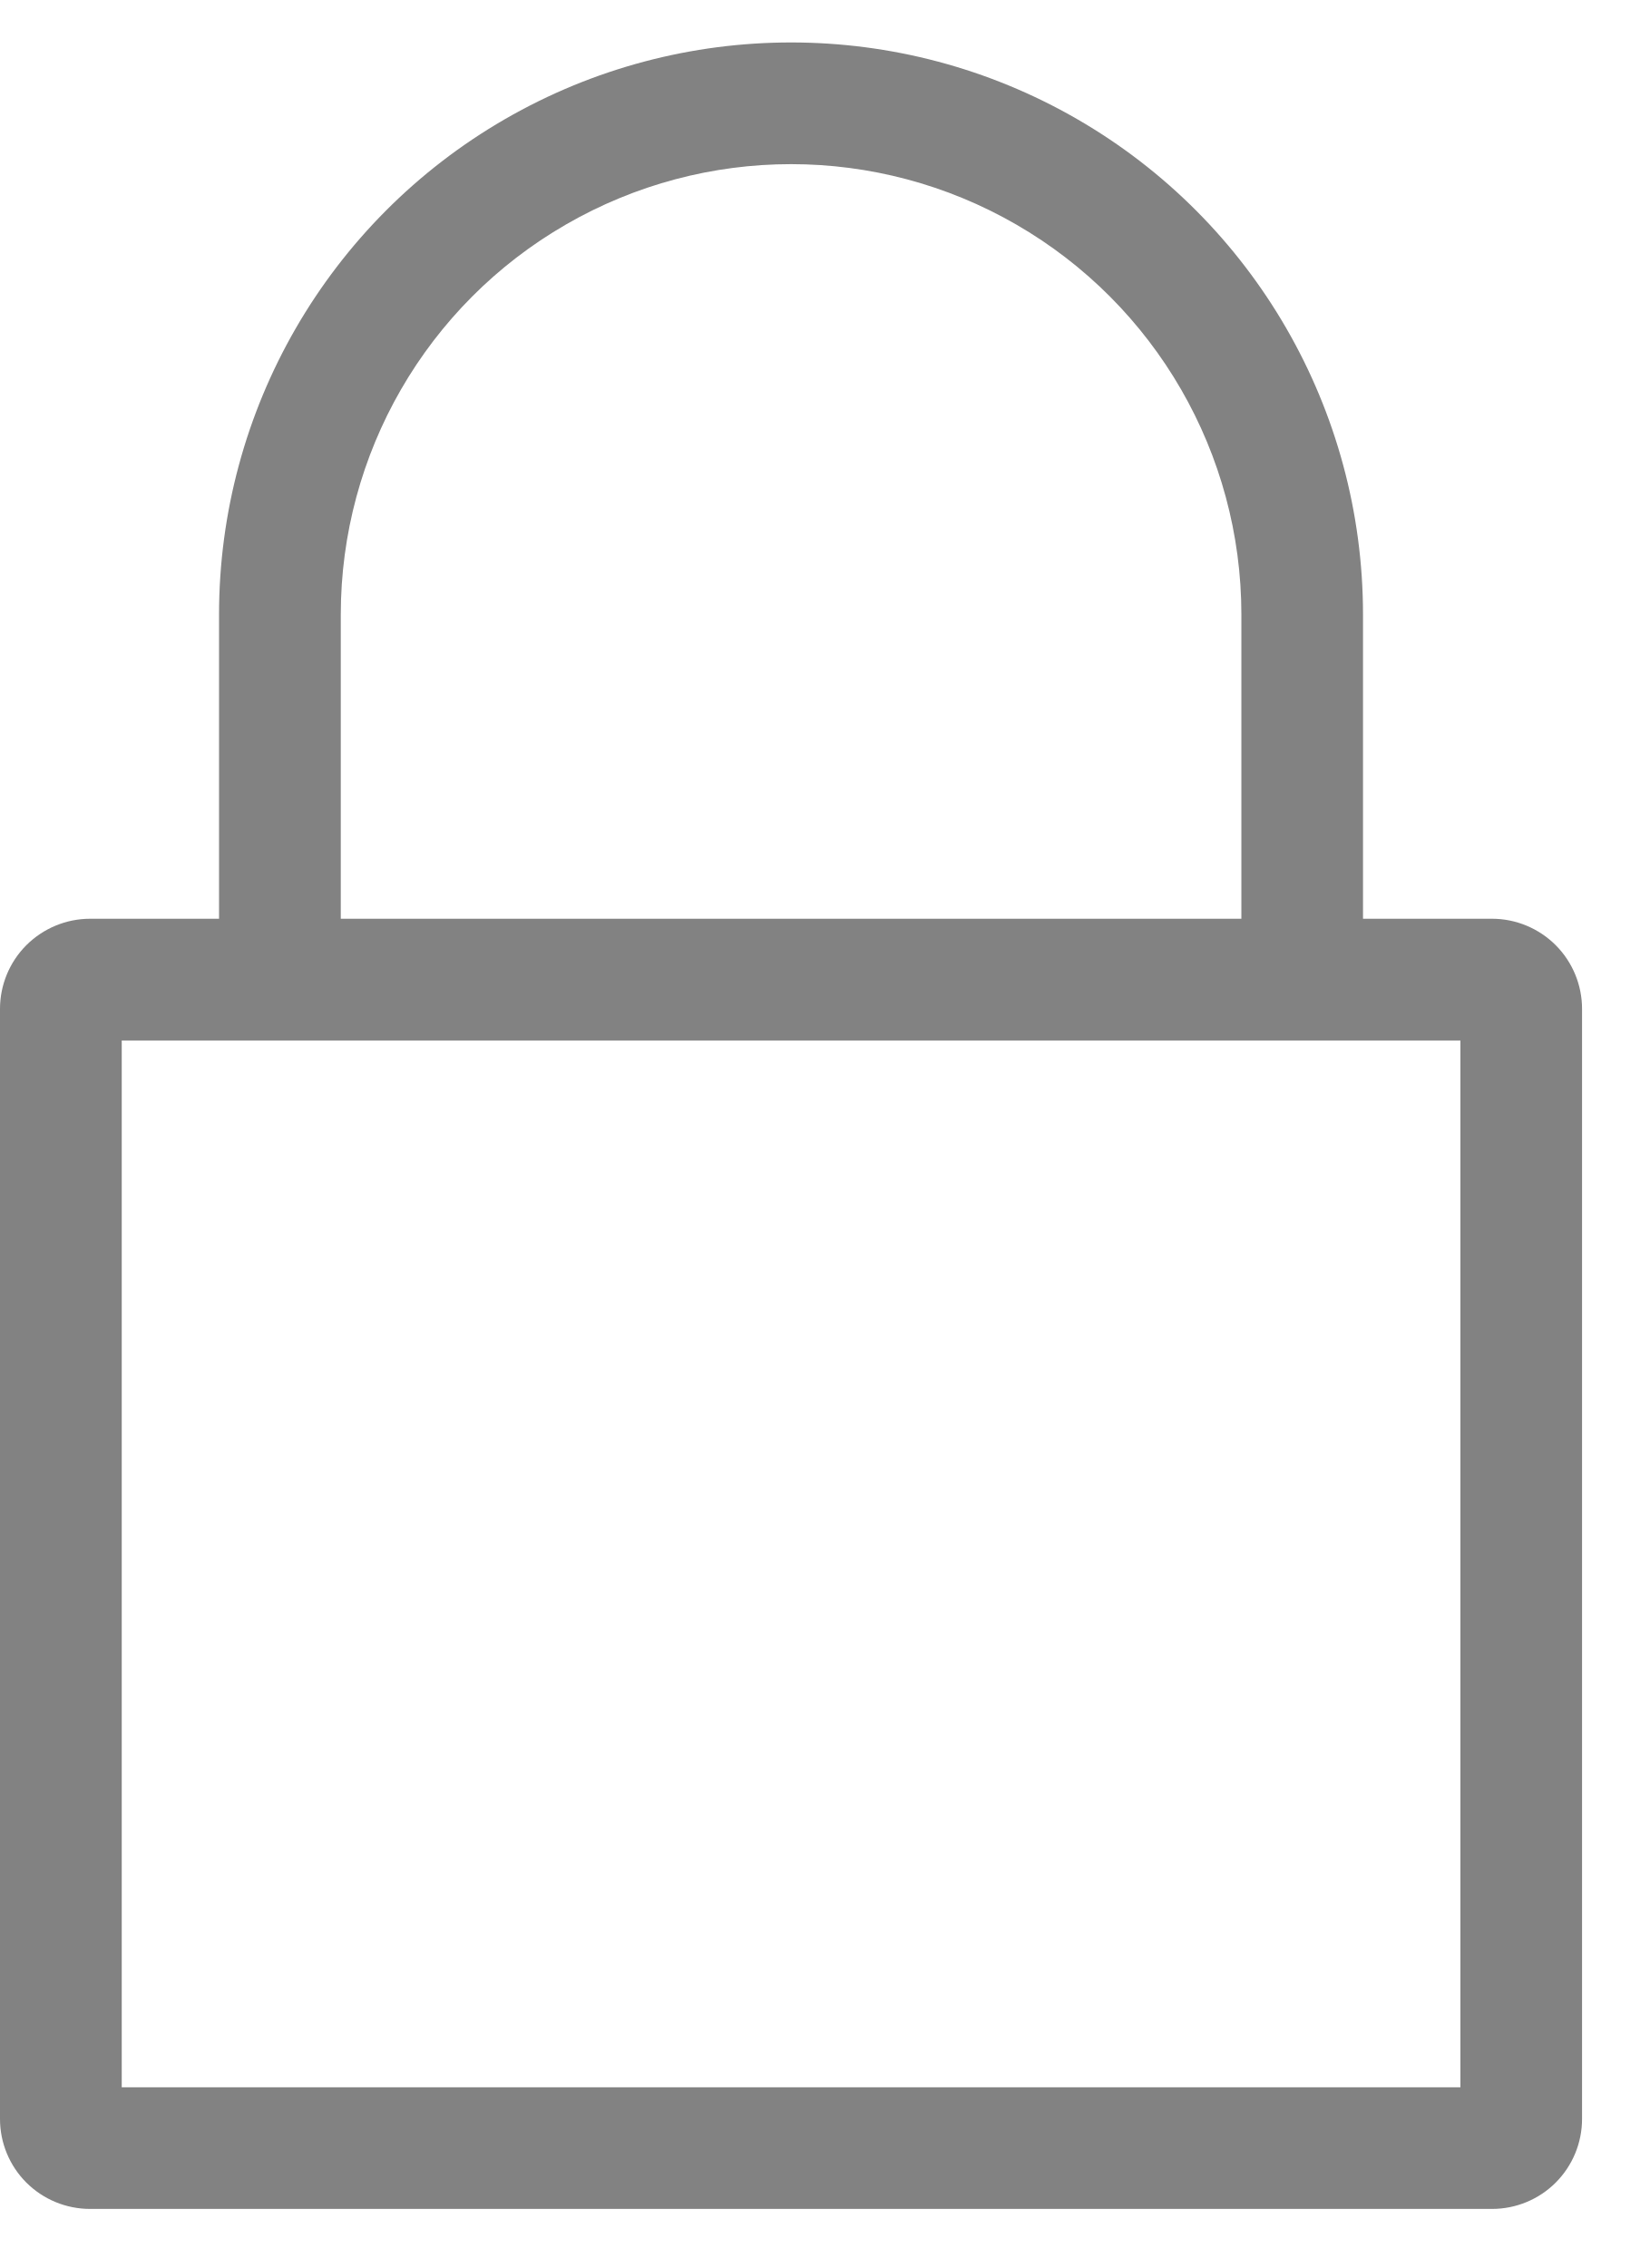
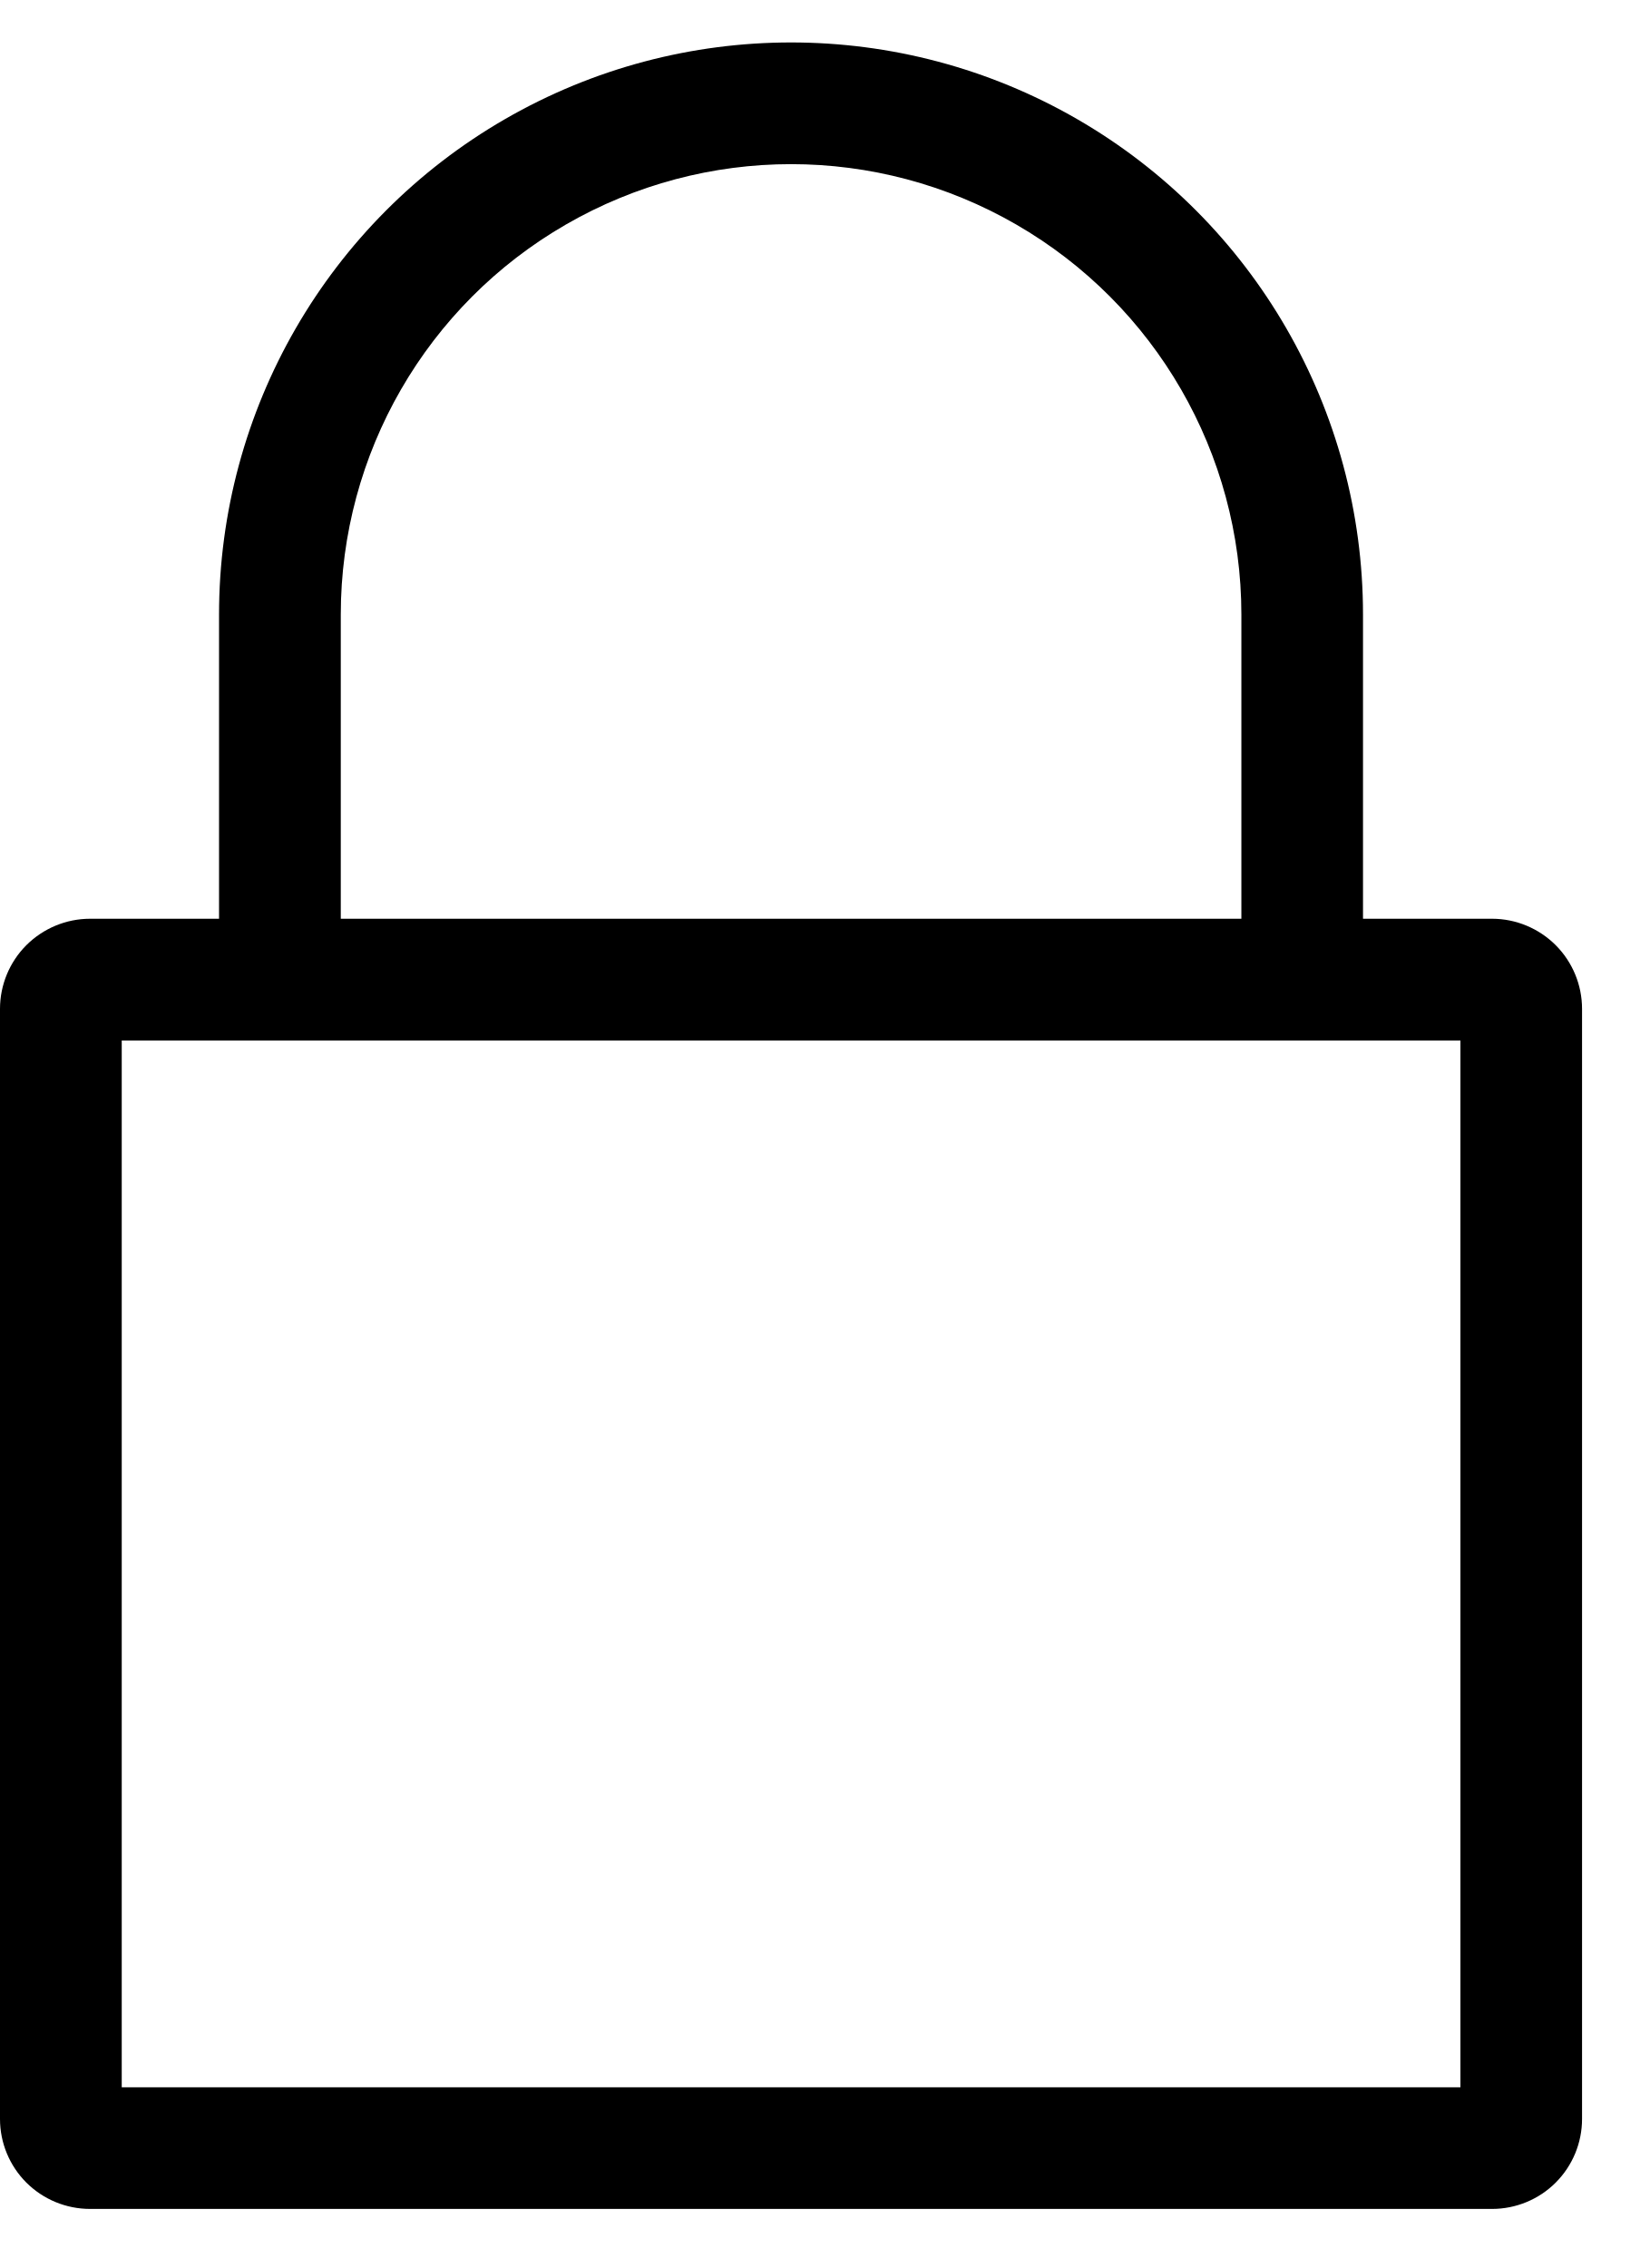
- <svg xmlns="http://www.w3.org/2000/svg" width="16" height="22" viewBox="0 0 16 22" fill="none">
-   <path d="M14.475 8.912H13.223V5.961C13.223 3.978 12.166 2.146 10.449 1.155C8.732 0.164 6.617 0.164 4.9 1.155C3.183 2.146 2.125 3.978 2.125 5.961V8.912H0.874C0.642 8.912 0.42 9.005 0.256 9.168C0.092 9.332 0 9.555 0 9.786V20.554C0 20.786 0.092 21.008 0.256 21.172C0.42 21.335 0.642 21.427 0.874 21.427H14.475C14.706 21.427 14.929 21.335 15.092 21.172C15.256 21.008 15.348 20.786 15.348 20.554V9.786C15.348 9.555 15.256 9.332 15.092 9.168C14.929 9.005 14.706 8.912 14.475 8.912H14.475ZM3.306 5.961C3.306 4.4 4.138 2.958 5.49 2.178C6.842 1.397 8.507 1.397 9.859 2.178C11.21 2.958 12.043 4.4 12.043 5.961V8.912H3.306L3.306 5.961ZM14.168 20.247H1.181V10.093H14.168V20.247Z" fill="#828282" />
+ <svg xmlns="http://www.w3.org/2000/svg" width="16" height="22" viewBox="0 0 16 22" fill="currentColor">
+   <path d="M14.475 8.912H13.223V5.961C13.223 3.978 12.166 2.146 10.449 1.155C8.732 0.164 6.617 0.164 4.9 1.155C3.183 2.146 2.125 3.978 2.125 5.961V8.912H0.874C0.642 8.912 0.42 9.005 0.256 9.168C0.092 9.332 0 9.555 0 9.786V20.554C0 20.786 0.092 21.008 0.256 21.172C0.42 21.335 0.642 21.427 0.874 21.427H14.475C14.706 21.427 14.929 21.335 15.092 21.172C15.256 21.008 15.348 20.786 15.348 20.554V9.786C15.348 9.555 15.256 9.332 15.092 9.168C14.929 9.005 14.706 8.912 14.475 8.912H14.475ZM3.306 5.961C3.306 4.4 4.138 2.958 5.49 2.178C6.842 1.397 8.507 1.397 9.859 2.178C11.21 2.958 12.043 4.4 12.043 5.961V8.912H3.306L3.306 5.961ZM14.168 20.247H1.181V10.093H14.168V20.247Z" fill="currentColor" />
</svg>
